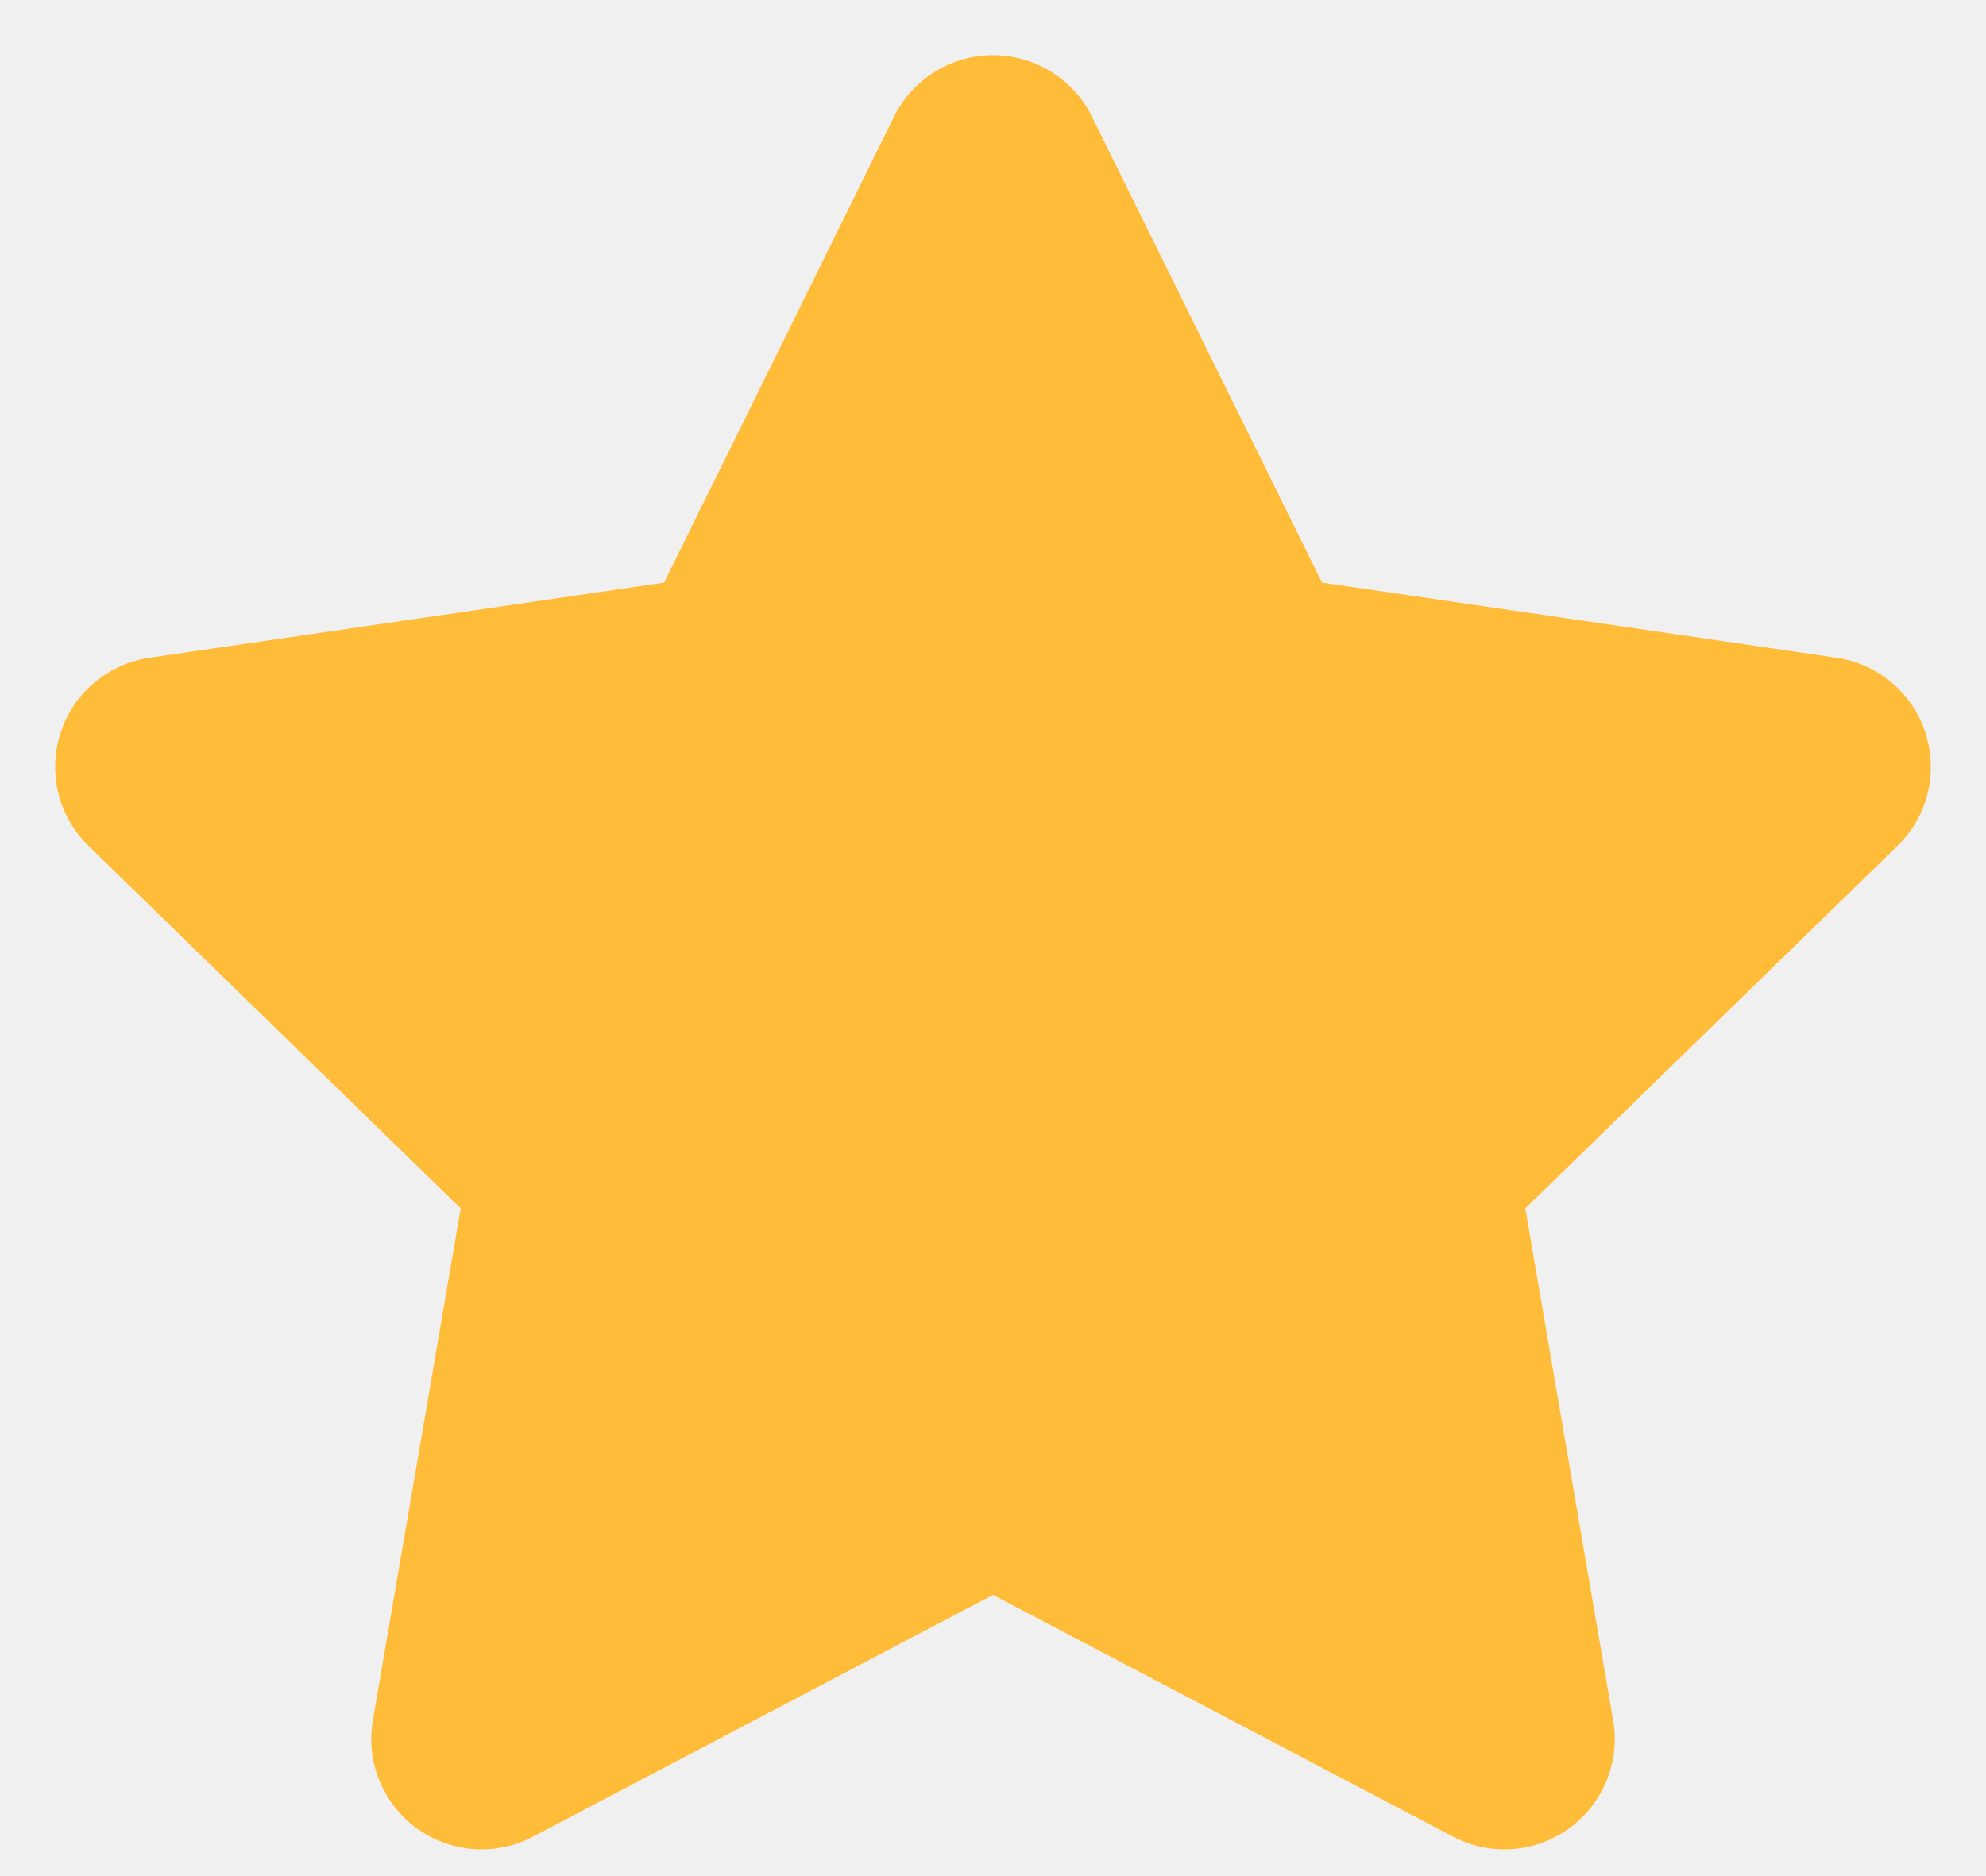
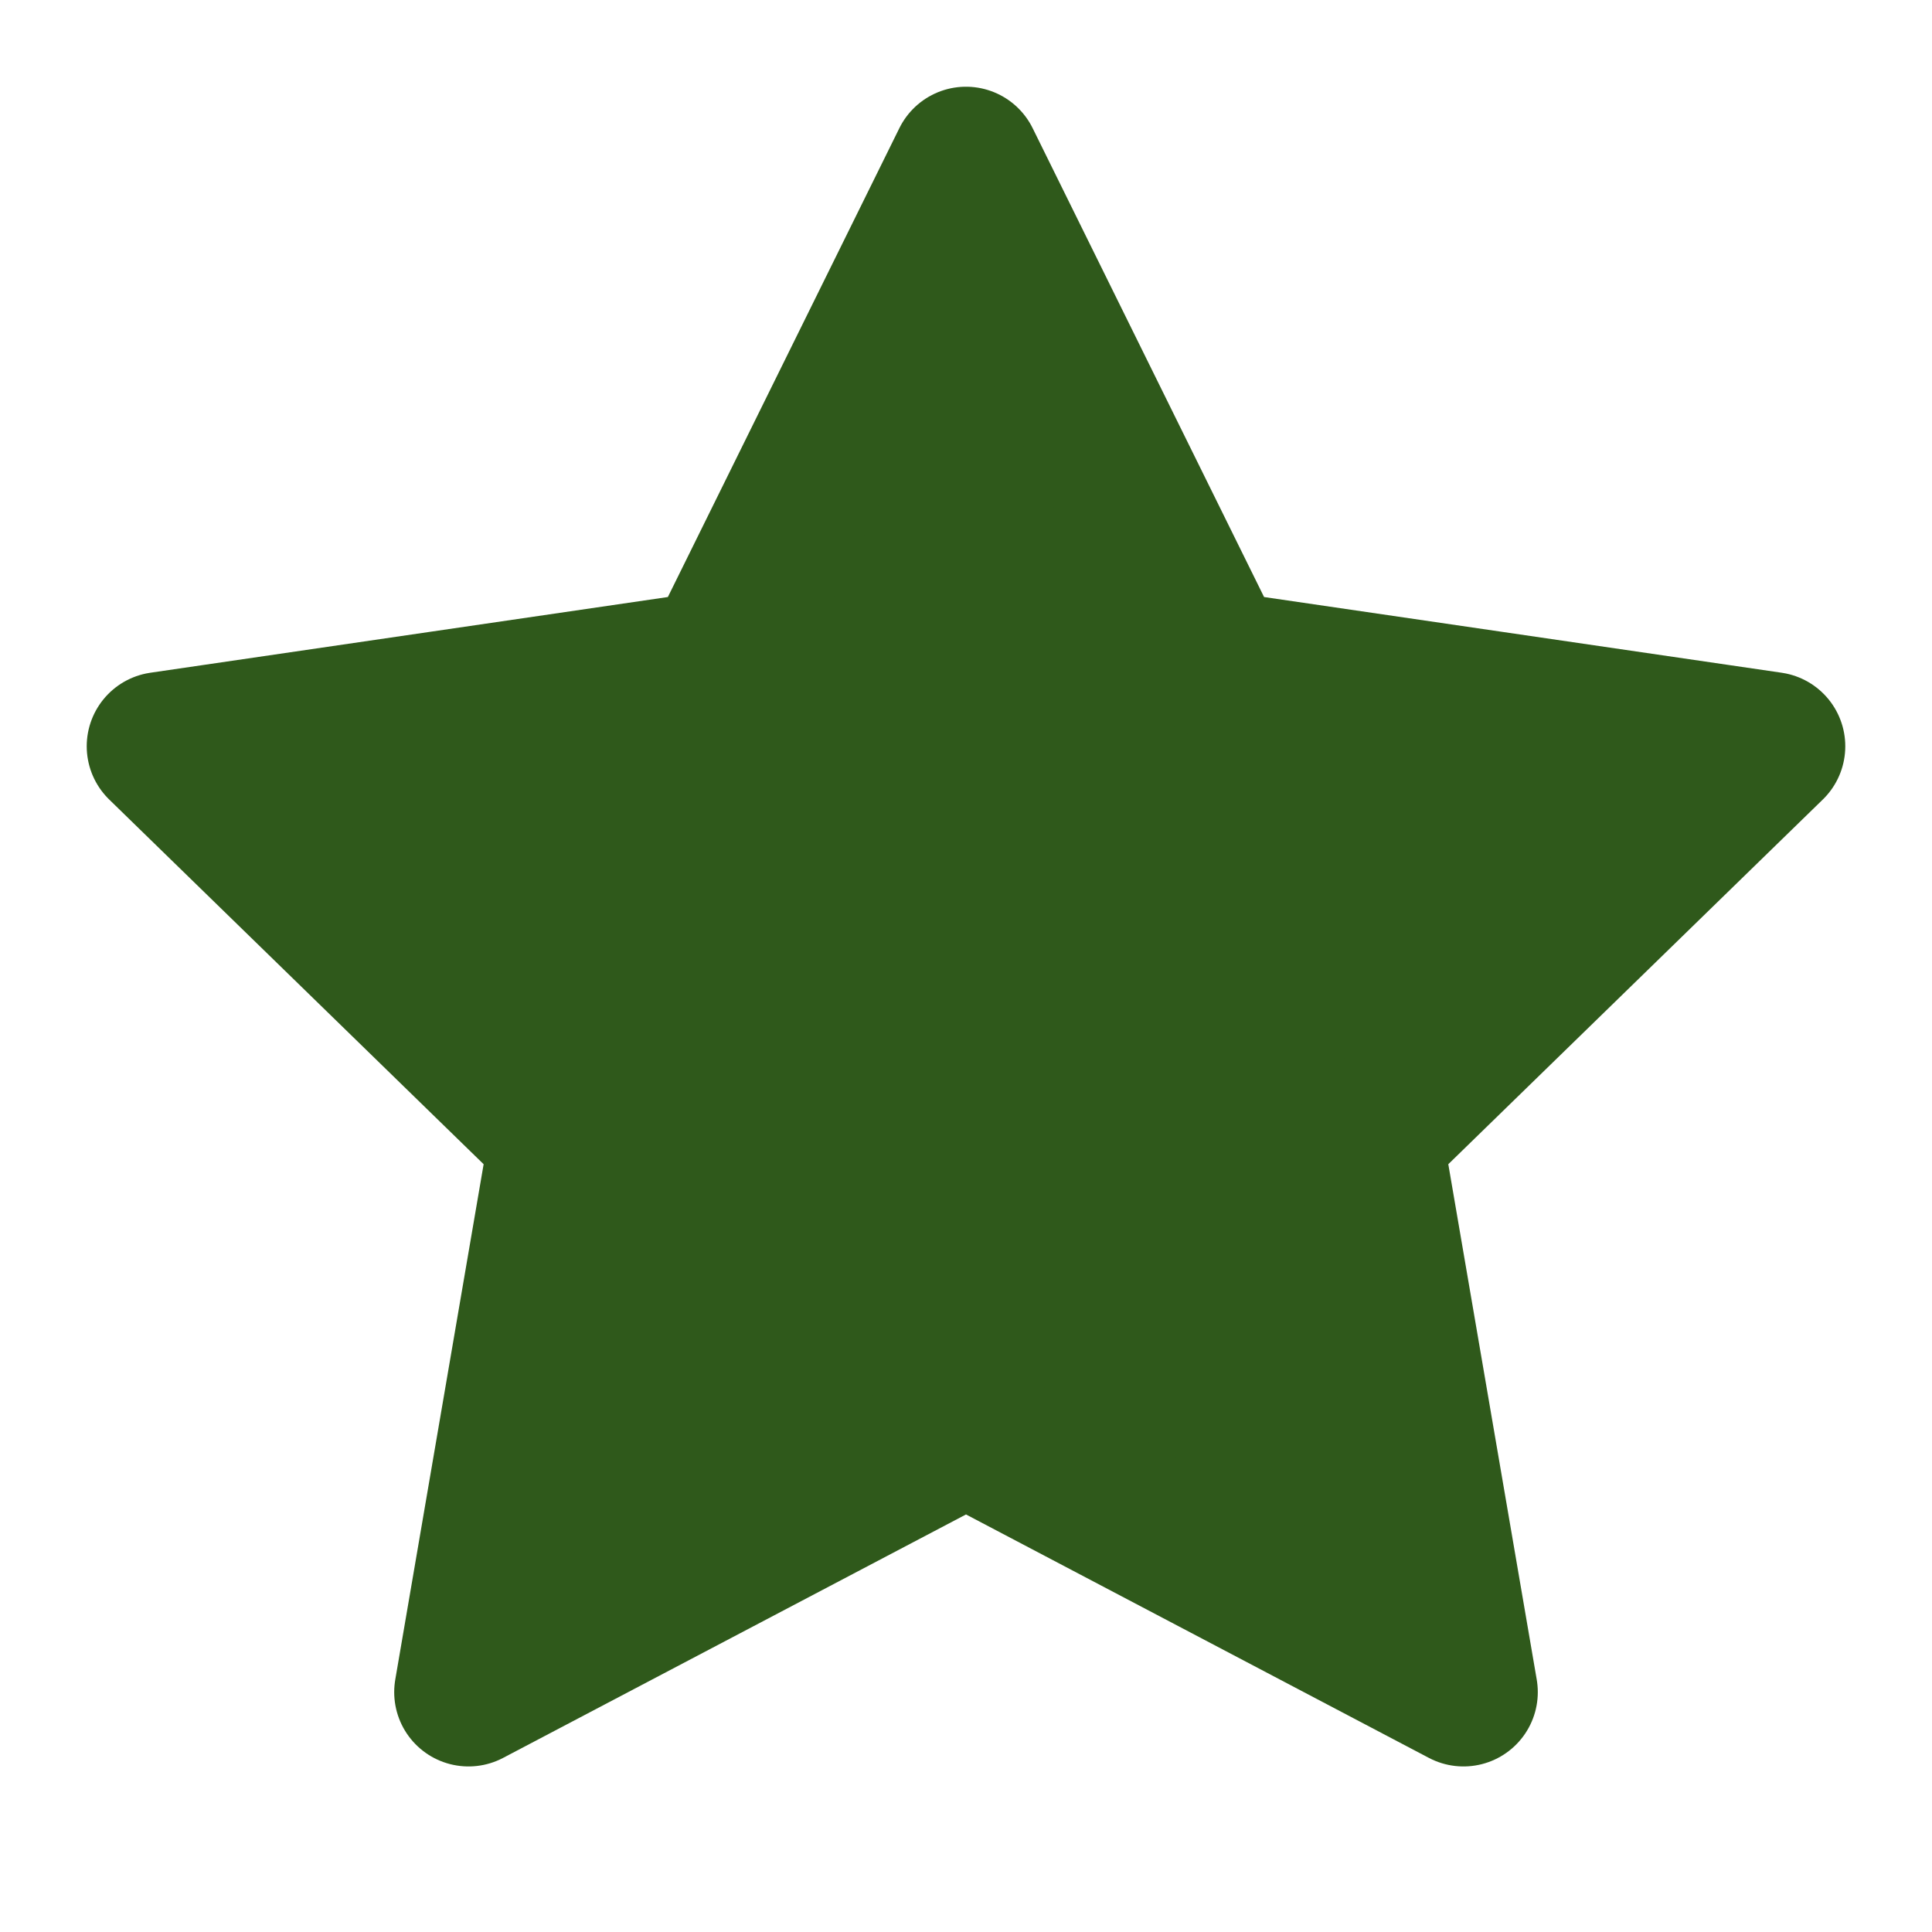
- <svg xmlns="http://www.w3.org/2000/svg" width="18" height="17" viewBox="0 0 18 17" fill="none">
-   <path d="M9 1.5L11.318 6.195L16.5 6.952L12.75 10.605L13.635 15.765L9 13.328L4.365 15.765L5.25 10.605L1.5 6.952L6.683 6.195L9 1.5Z" fill="#FFBC39" stroke="#FFBC39" stroke-width="2" stroke-linecap="round" stroke-linejoin="round" />
+ <svg xmlns="http://www.w3.org/2000/svg" width="26" height="26" viewBox="0 0 26 26" fill="none">
+   <rect width="26" height="26" fill="white" />
+   <path d="M13 2.167L16.347 8.948L23.833 10.043L18.416 15.318L19.695 22.772L13 19.251L6.305 22.772L7.583 15.318L2.167 10.043L9.652 8.948L13 2.167Z" fill="#2F591B" stroke="#2F591B" stroke-width="2" stroke-linecap="round" stroke-linejoin="round" />
</svg>
